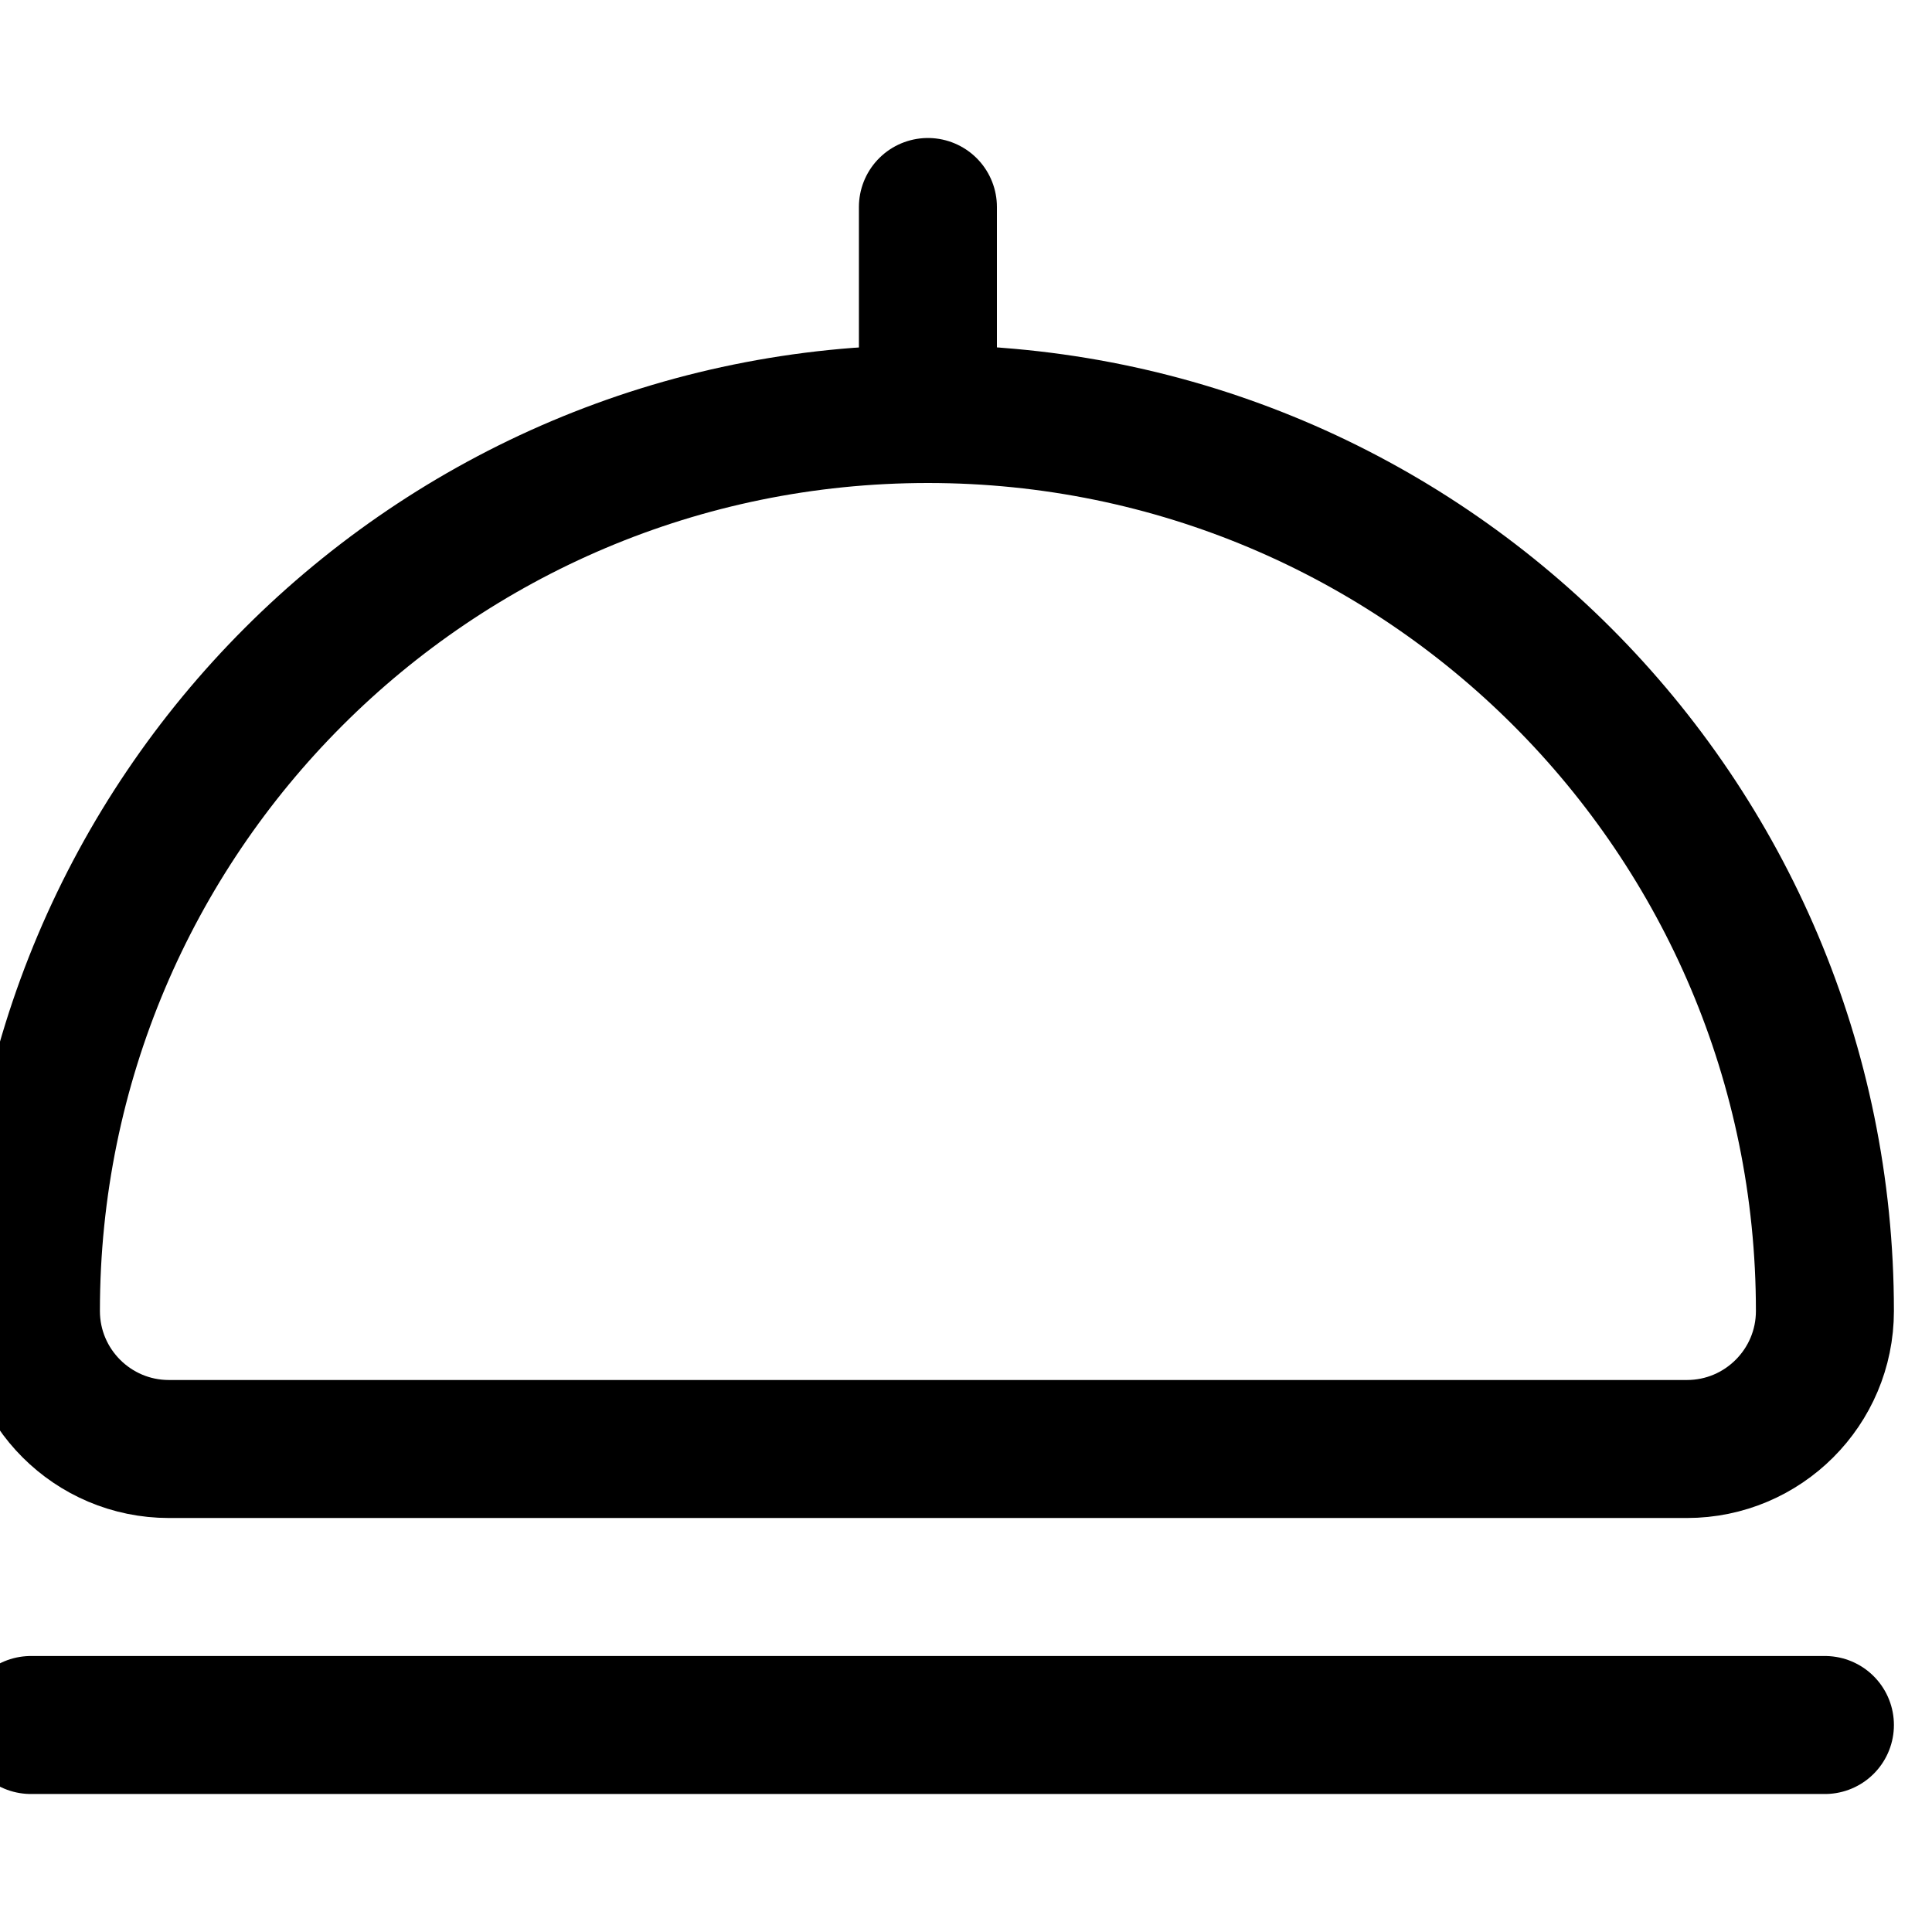
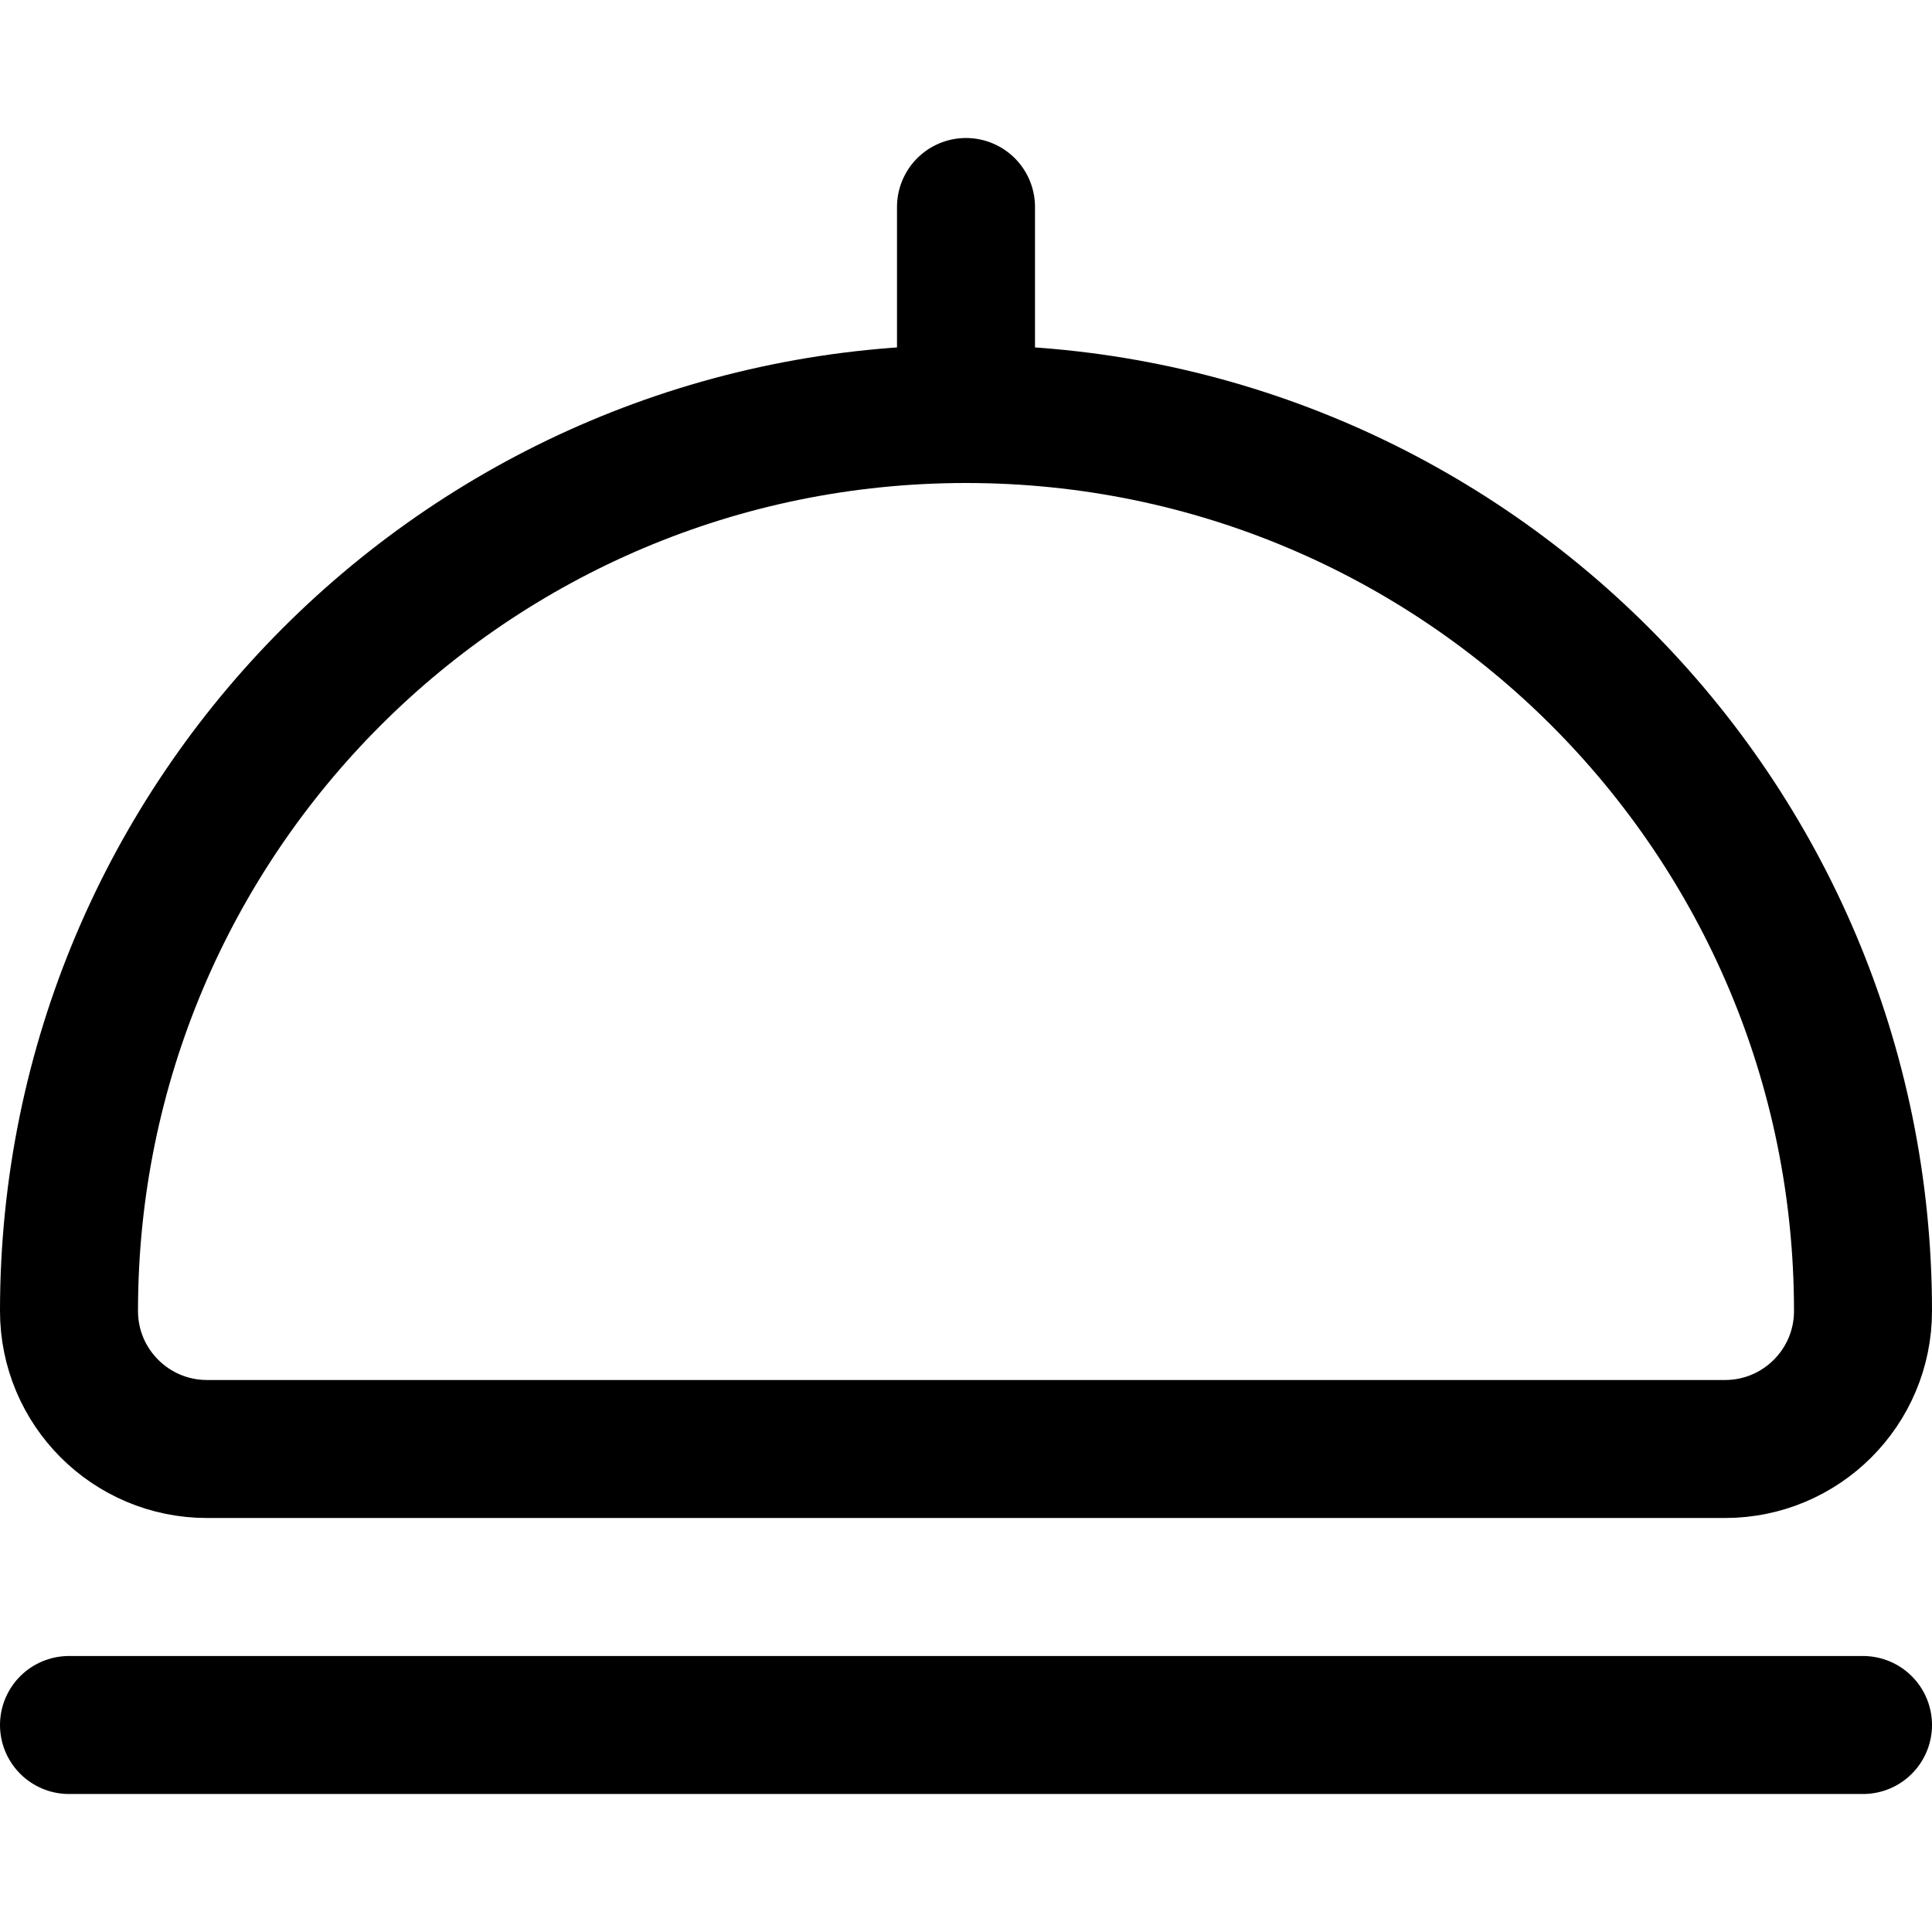
<svg xmlns="http://www.w3.org/2000/svg" width="14" height="14" viewBox="0 0 14 14">
-   <g fill="none" fill-rule="evenodd" stroke-linecap="round" stroke-linejoin="round">
-     <path stroke="currentColor" d="M6.724,3 L6.724,3 C10.314,3 13.224,5.91 13.224,9.5 L13.224,9.5 C13.224,10.052 12.776,10.5 12.224,10.5 L1.224,10.5 C0.672,10.5 0.224,10.052 0.224,9.5 L0.224,9.5 C0.224,5.91 3.134,3 6.724,3 Z" />
-     <line x1="6.724" x2="6.724" y1="3" y2="1.5" stroke="currentColor" />
-     <line x1=".224" x2="13.224" y1="12.5" y2="12.5" stroke="currentColor" />
+   <g fill="none" fill-rule="evenodd" stroke-linecap="round" stroke-linejoin="round" stroke="currentColor">
+     <path d="M7 3h0a6.5 6.5 0 0 1 6.5 6.5h0a1 1 0 0 1-1 1h-11a1 1 0 0 1-1-1h0A6.5 6.5 0 0 1 7 3zM7 3V1.5M.5 12.5h13" />
  </g>
</svg>
